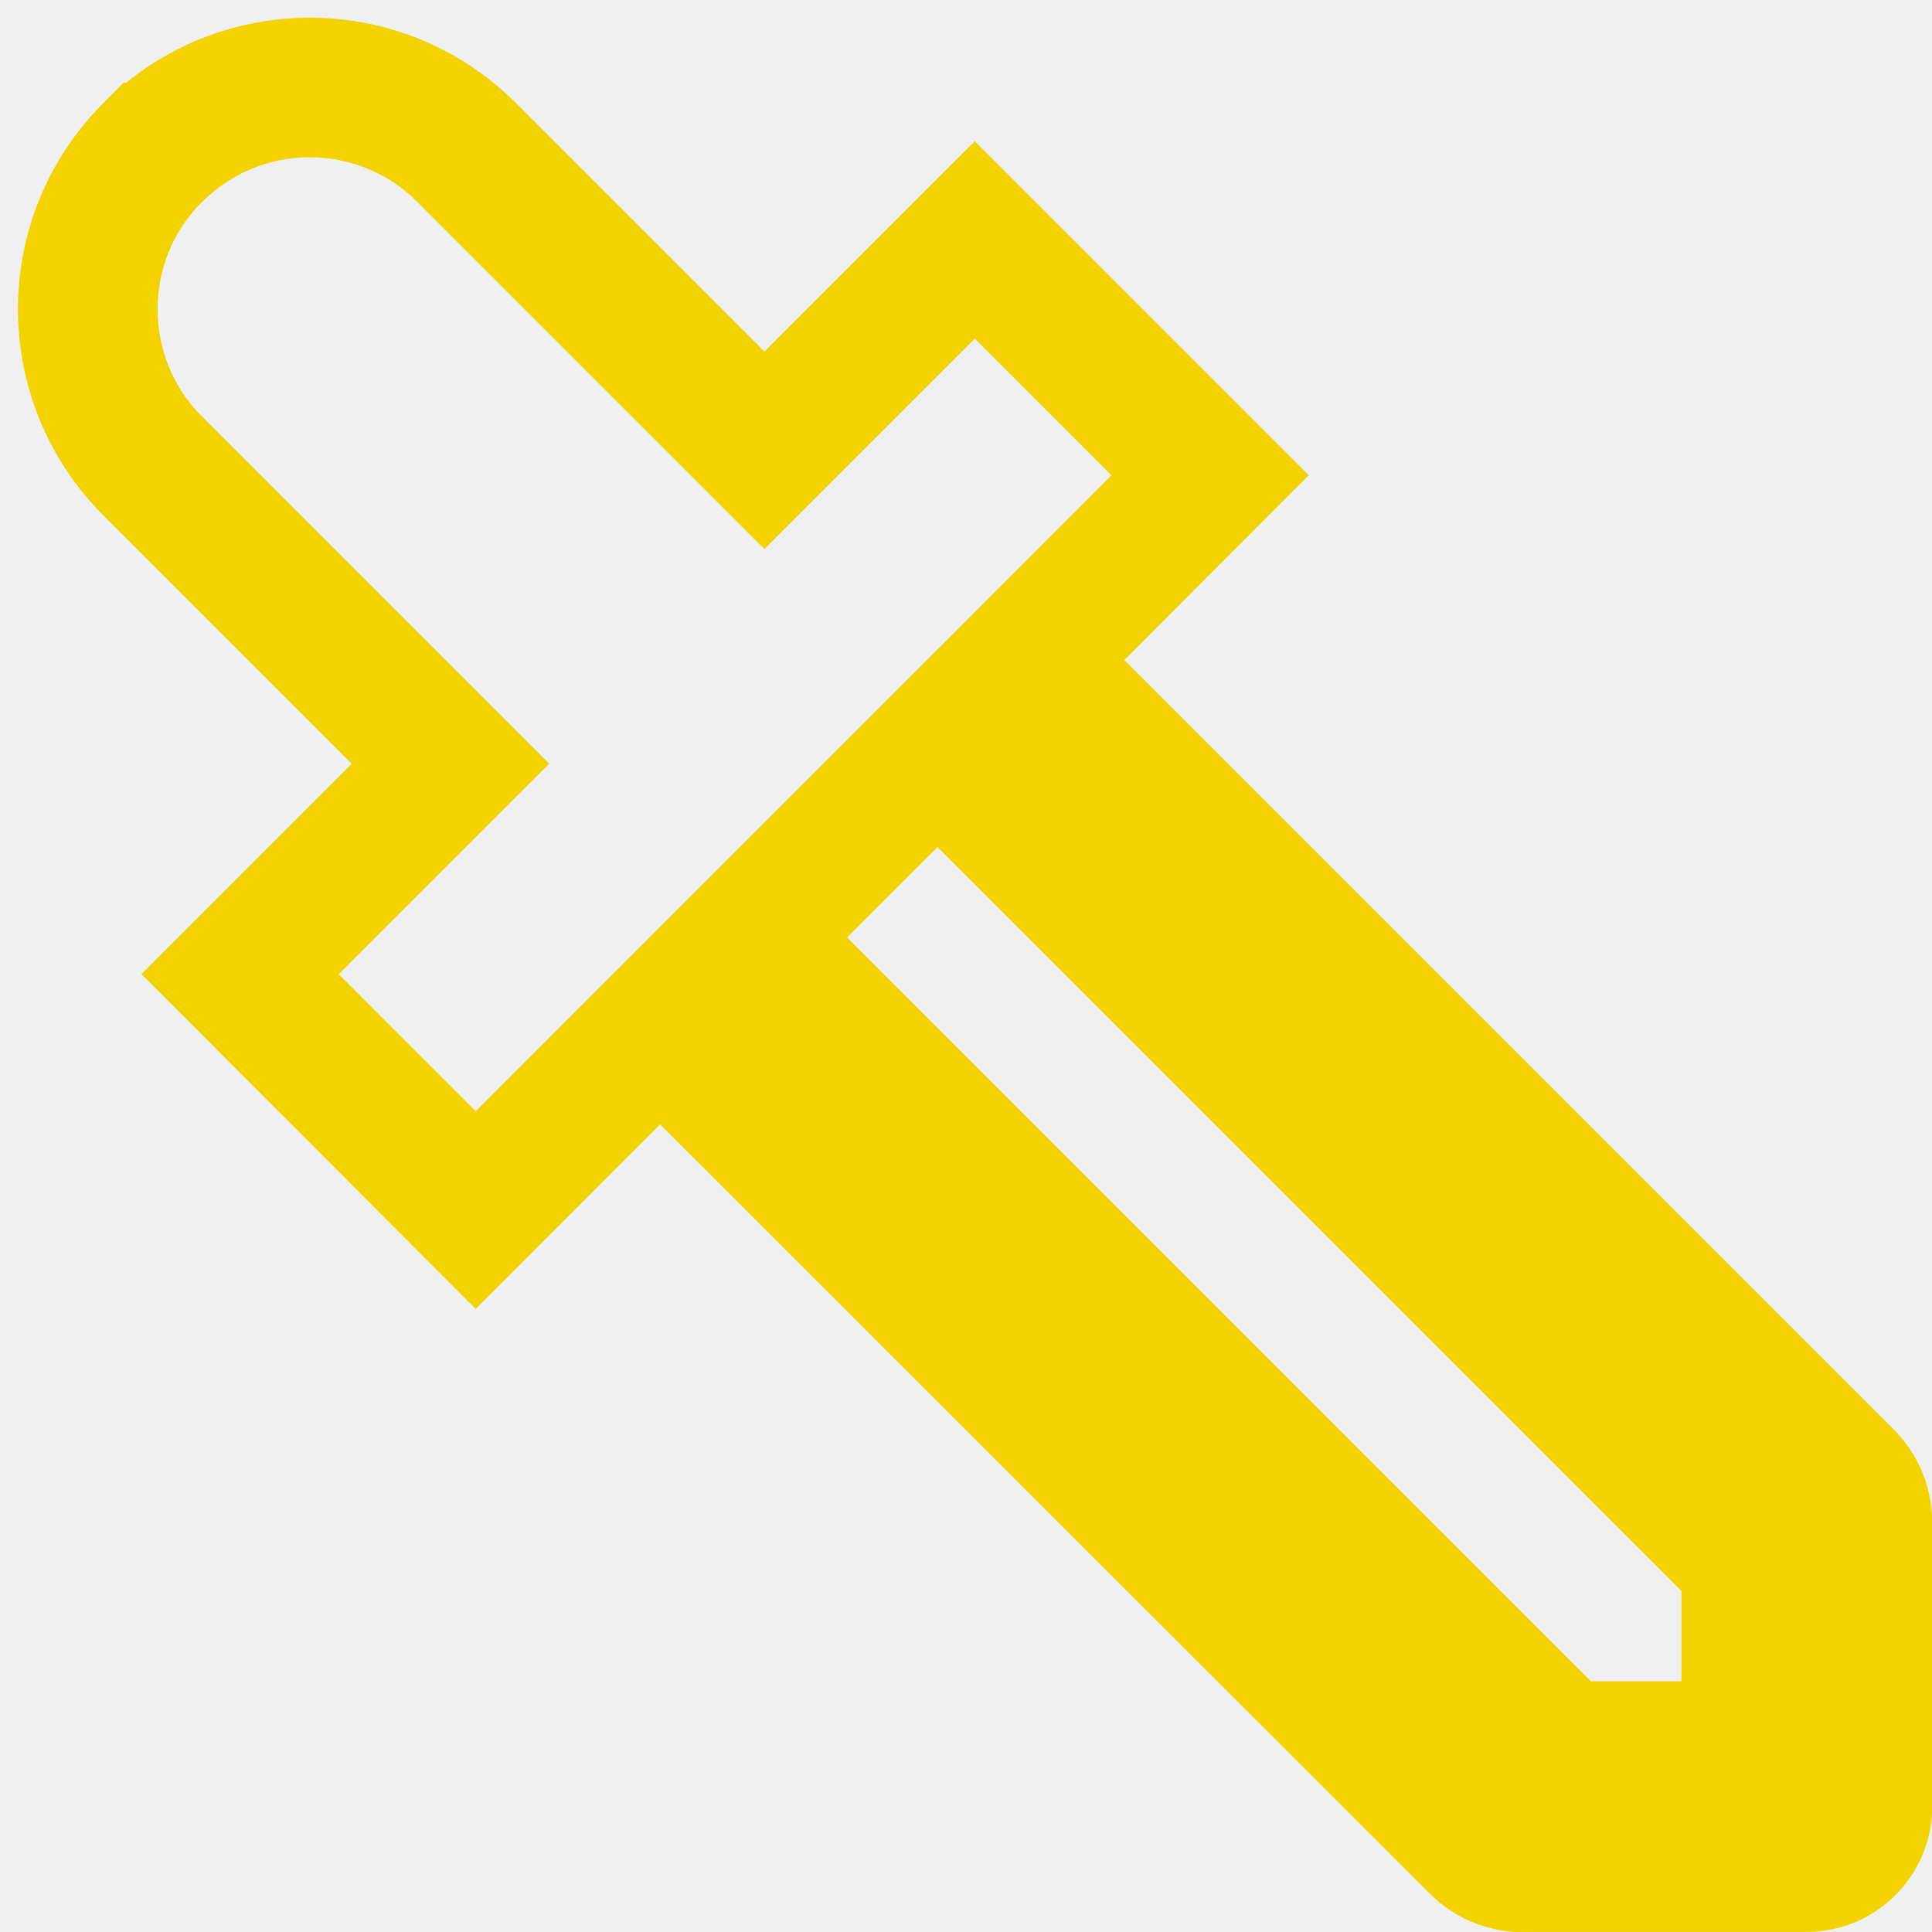
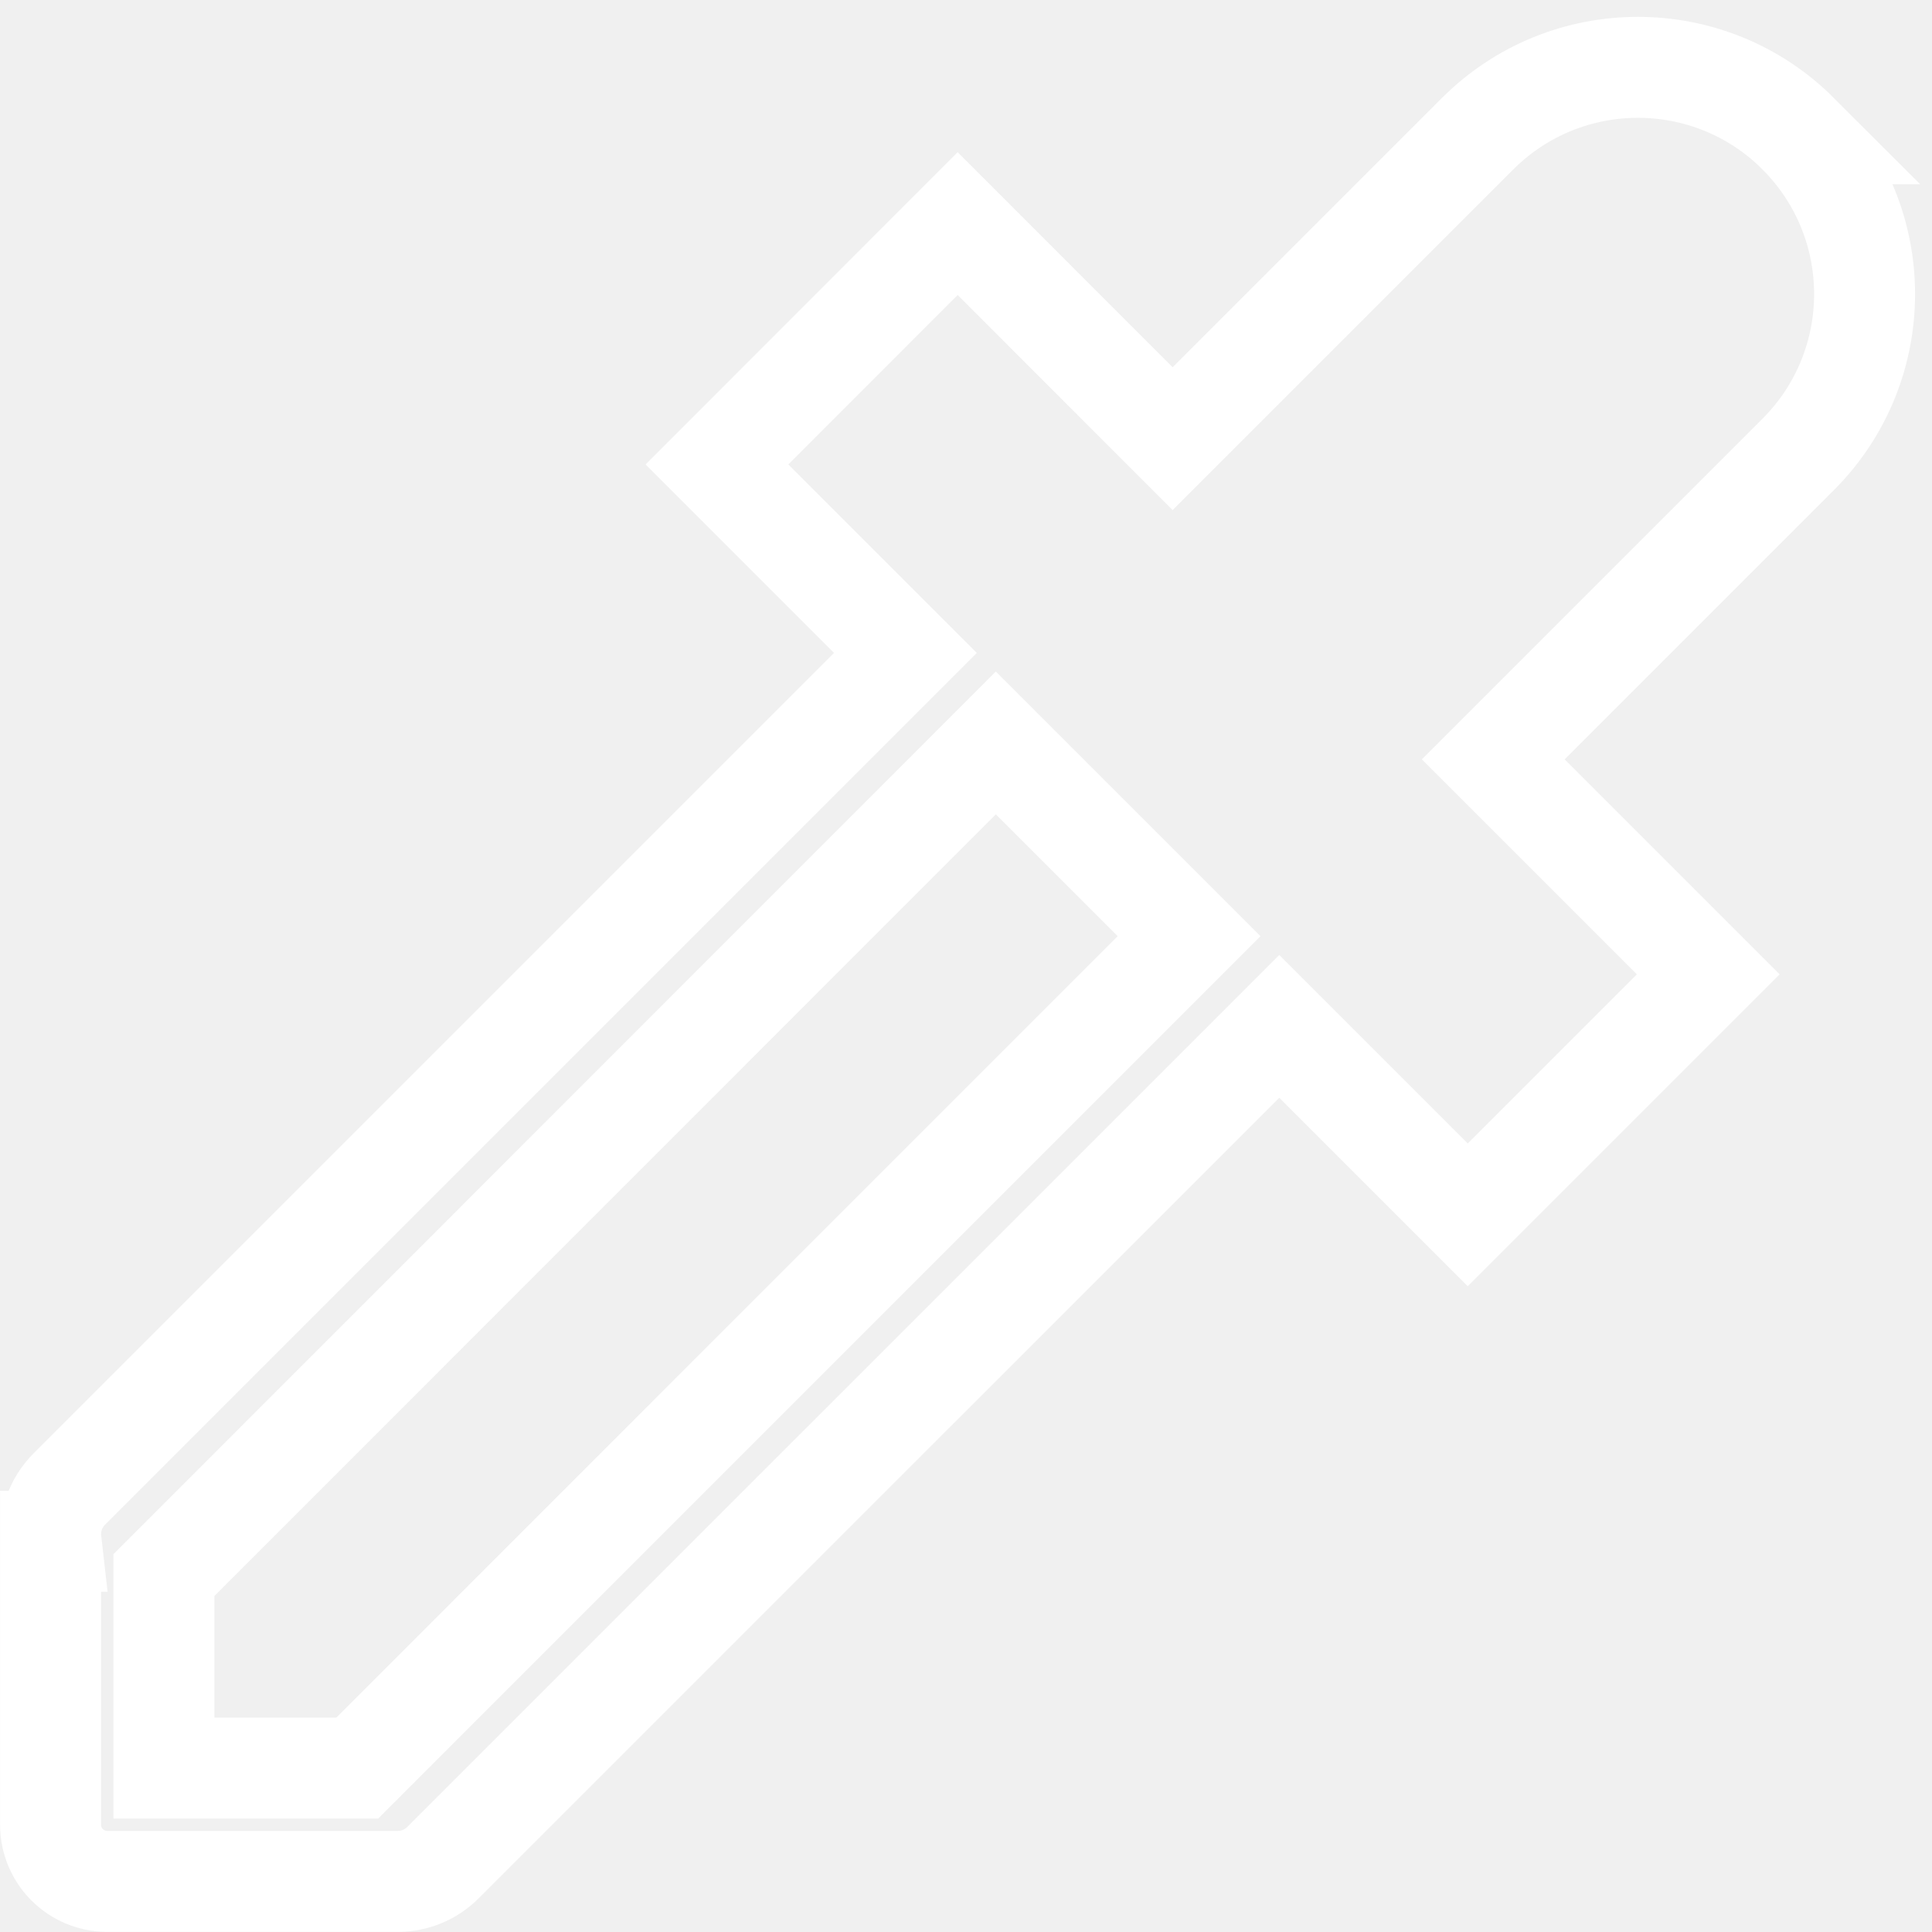
- <svg xmlns="http://www.w3.org/2000/svg" width="20.756" height="20.757" viewBox="0 0 20.756 20.757">
-   <path id="Icon_metro-eyedropper" data-name="Icon metro-eyedropper" d="M18.368.7A2.383,2.383,0,0,0,15,.7l-3.2,3.2-2.26-2.26L7.005,4.171,8.987,6.152.2,14.943A.669.669,0,0,0,0,15.491H0V18.47a.6.6,0,0,0,.6.6H3.649a.668.668,0,0,0,.474-.2l8.791-8.791L14.9,12.061l2.528-2.528-2.26-2.26,3.2-3.2a2.383,2.383,0,0,0,0-3.37ZM3.223,17.875H1.192V15.843L9.935,7.1l2.031,2.031Z" transform="translate(0.94 20.006) rotate(-90)" fill="none" stroke="#f2d300" stroke-width="1.5" />
+ <svg xmlns="http://www.w3.org/2000/svg" width="28.702" height="28.701" viewBox="0 0 28.702 28.701">
+   <path id="Icon_metro-eyedropper" data-name="Icon metro-eyedropper" d="M25.964.987a3.369,3.369,0,0,0-4.764,0l-4.53,4.53L13.476,2.322,9.9,5.9l2.8,2.8L.278,21.122a.945.945,0,0,0-.271.775H0v4.211a.842.842,0,0,0,.842.842H5.159a.945.945,0,0,0,.67-.278L18.254,14.248l2.8,2.8,3.573-3.573-3.194-3.194,4.53-4.53a3.369,3.369,0,0,0,0-4.764ZM4.556,25.267H1.684V22.4L14.043,10.037l2.871,2.871Z" transform="translate(0.751 1)" fill="none" stroke="#fff" stroke-width="1.5" />
</svg>
